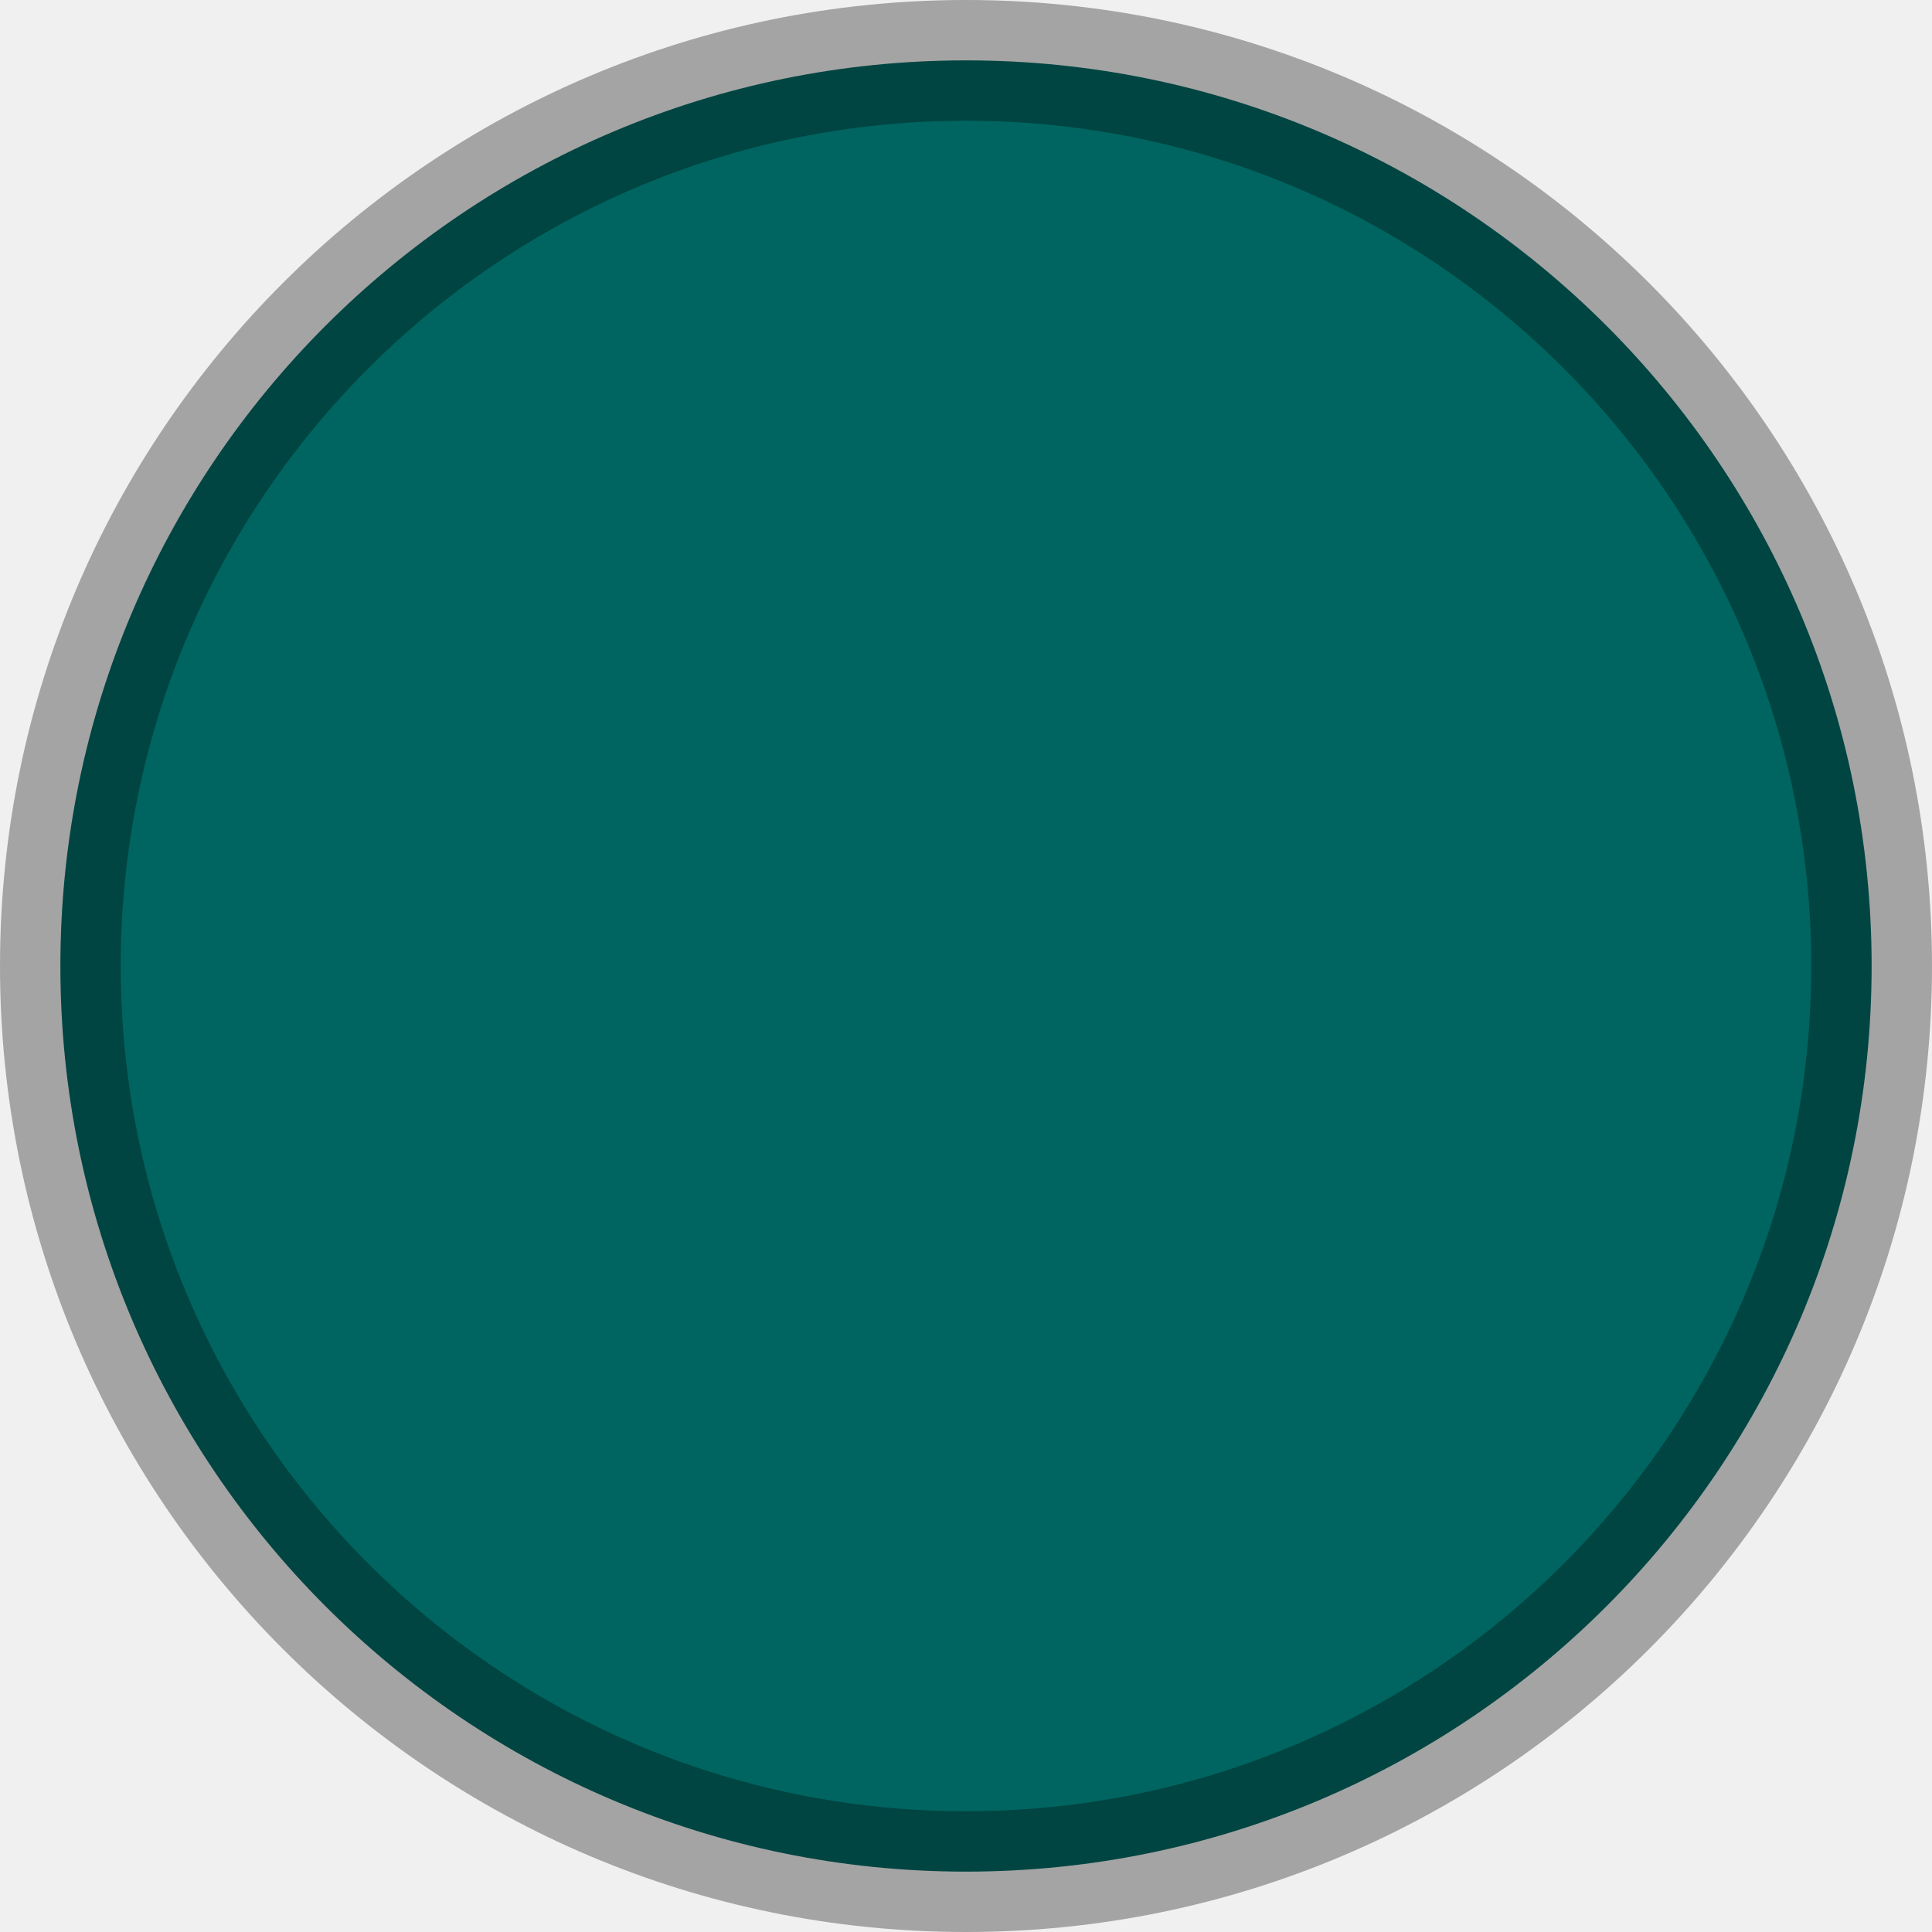
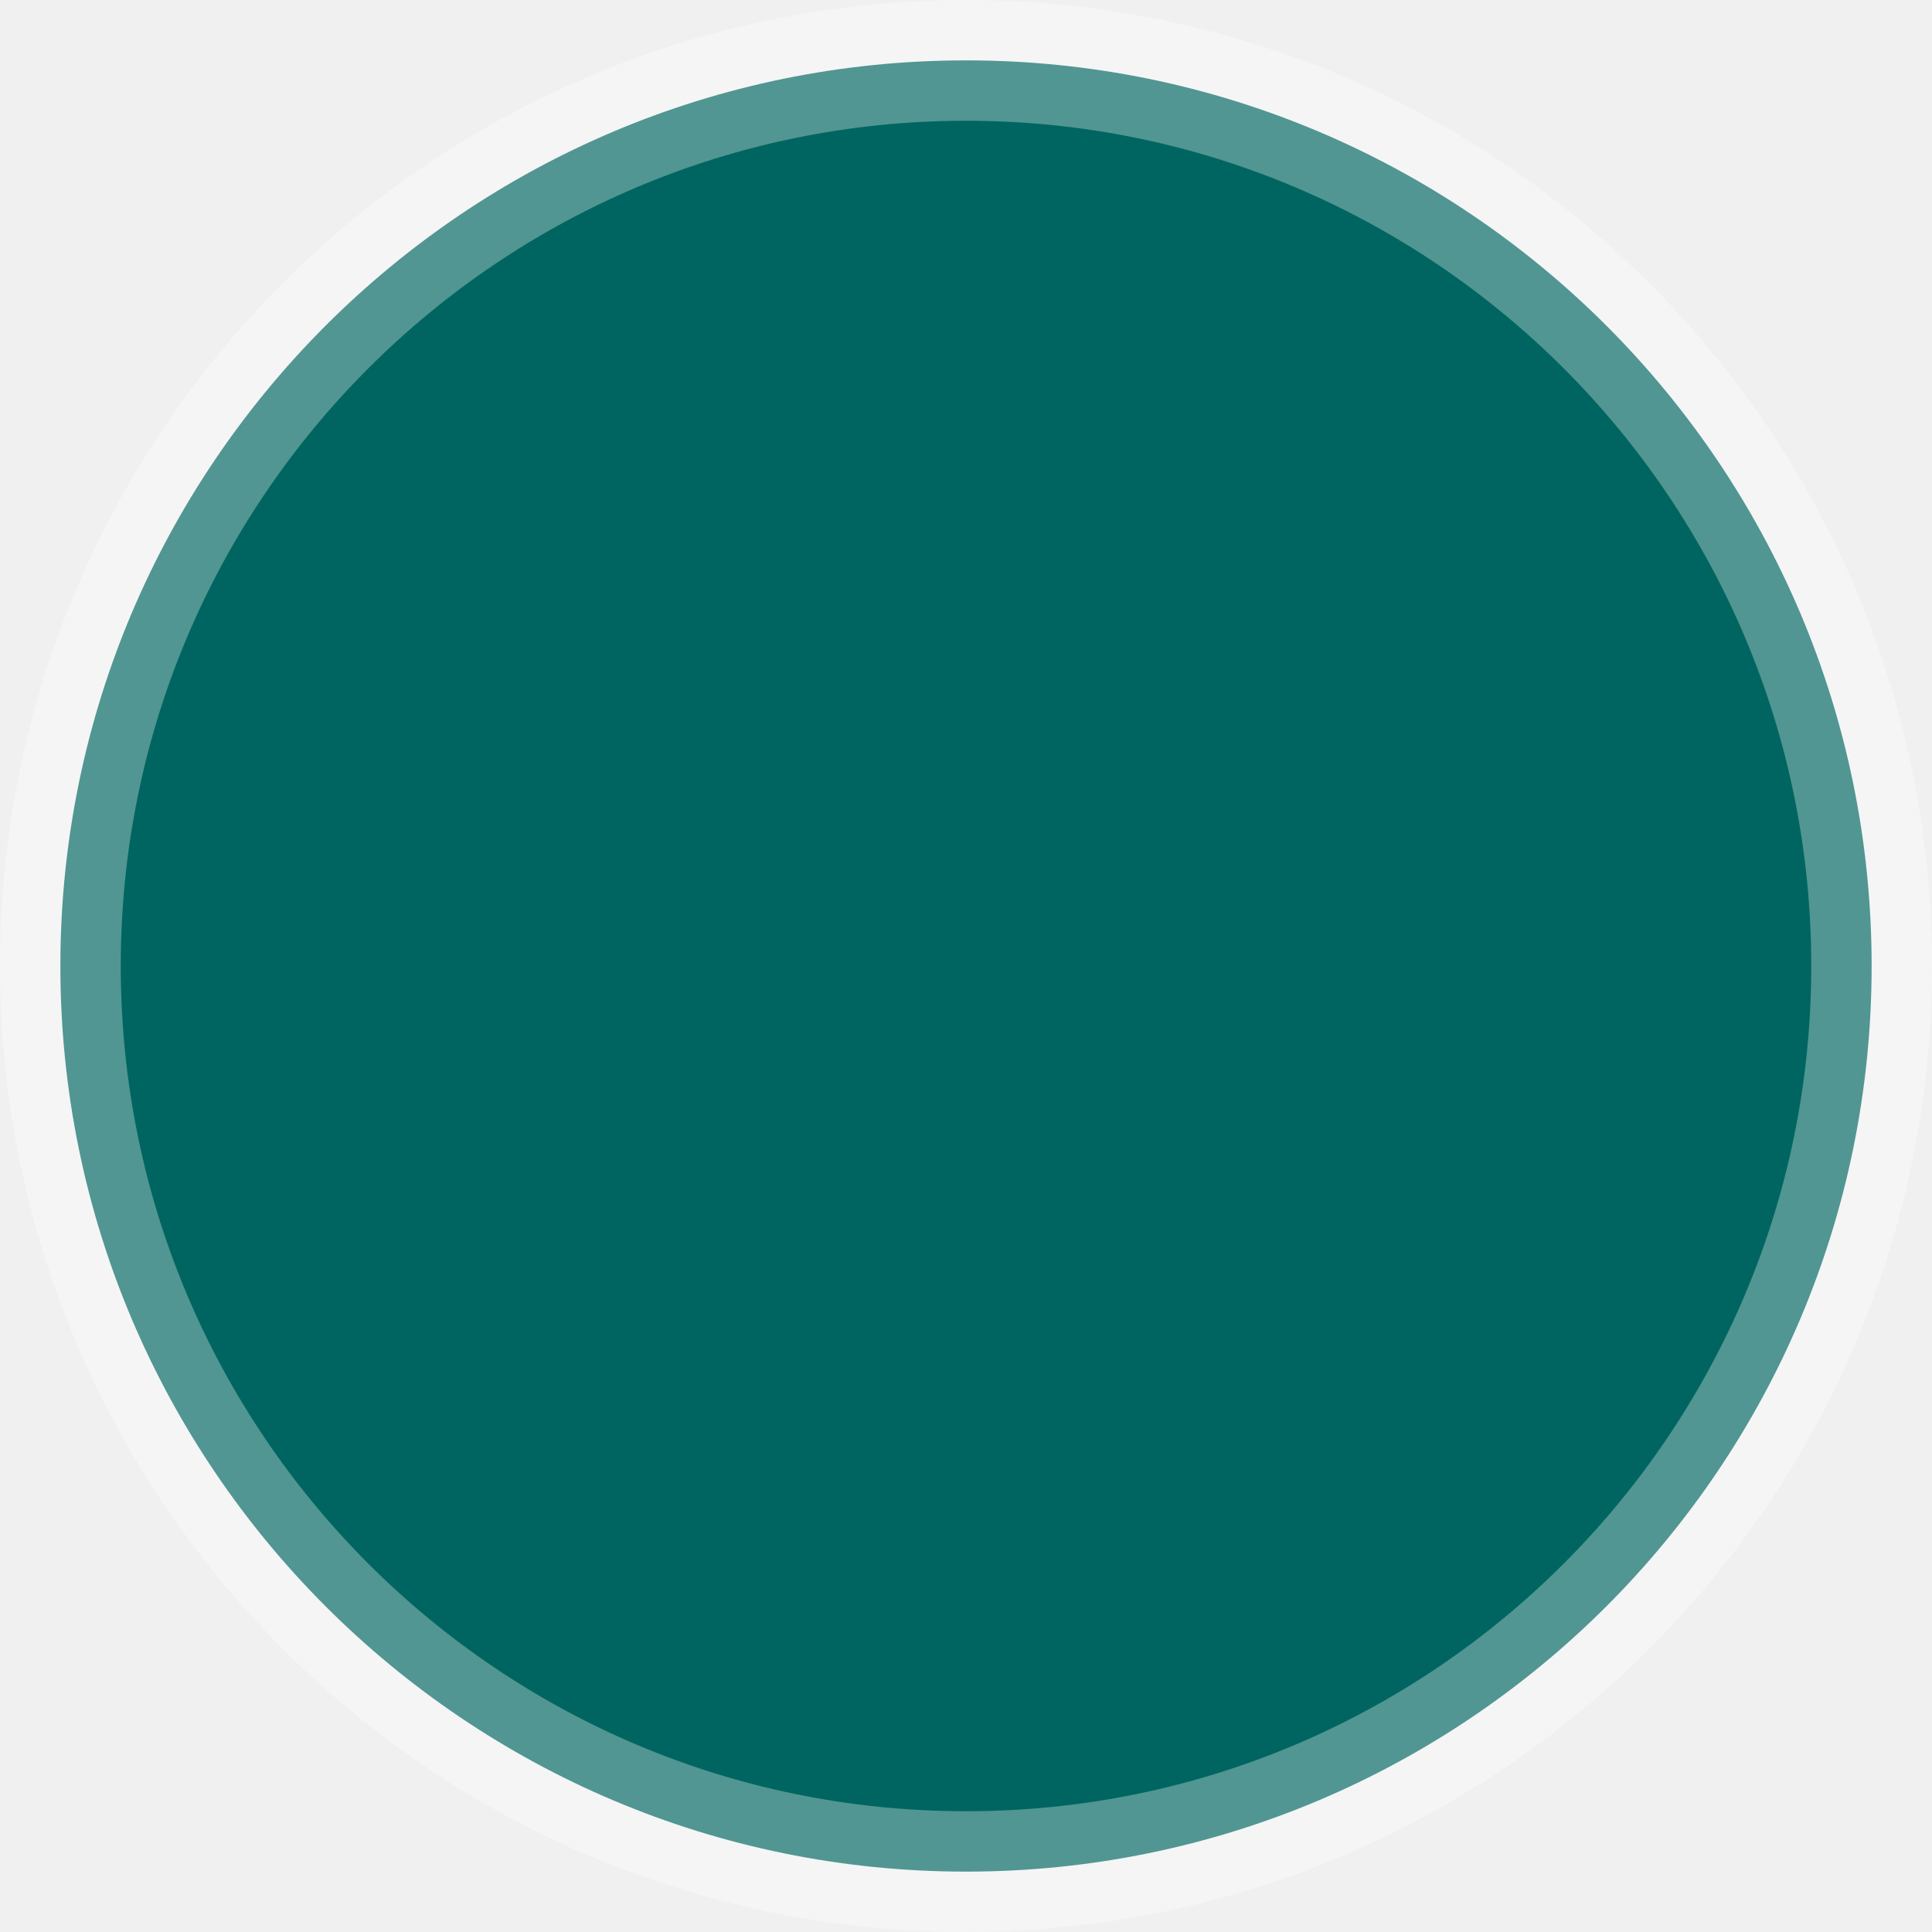
<svg xmlns="http://www.w3.org/2000/svg" width="48" height="48" viewBox="0 0 48 48" fill="none">
  <g clip-path="url(#clip0_6_2)">
-     <path d="M46.5 24C46.5 36.426 36.426 46.5 24 46.5C11.574 46.5 1.5 36.426 1.5 24C1.5 11.574 11.574 1.5 24 1.5C36.426 1.5 46.5 11.574 46.5 24Z" fill="#006560" stroke="black" stroke-width="3" stroke-opacity="0.32" />
+     <path d="M46.5 24C46.5 36.426 36.426 46.5 24 46.5C11.574 46.5 1.5 36.426 1.5 24C1.5 11.574 11.574 1.5 24 1.5C36.426 1.5 46.5 11.574 46.5 24Z" fill="#006560" stroke="white" stroke-width="3" stroke-opacity="0.32" />
  </g>
  <defs>
    <clipPath id="clip0_6_2">
      <rect width="48" height="48" fill="white" />
    </clipPath>
  </defs>
</svg>
